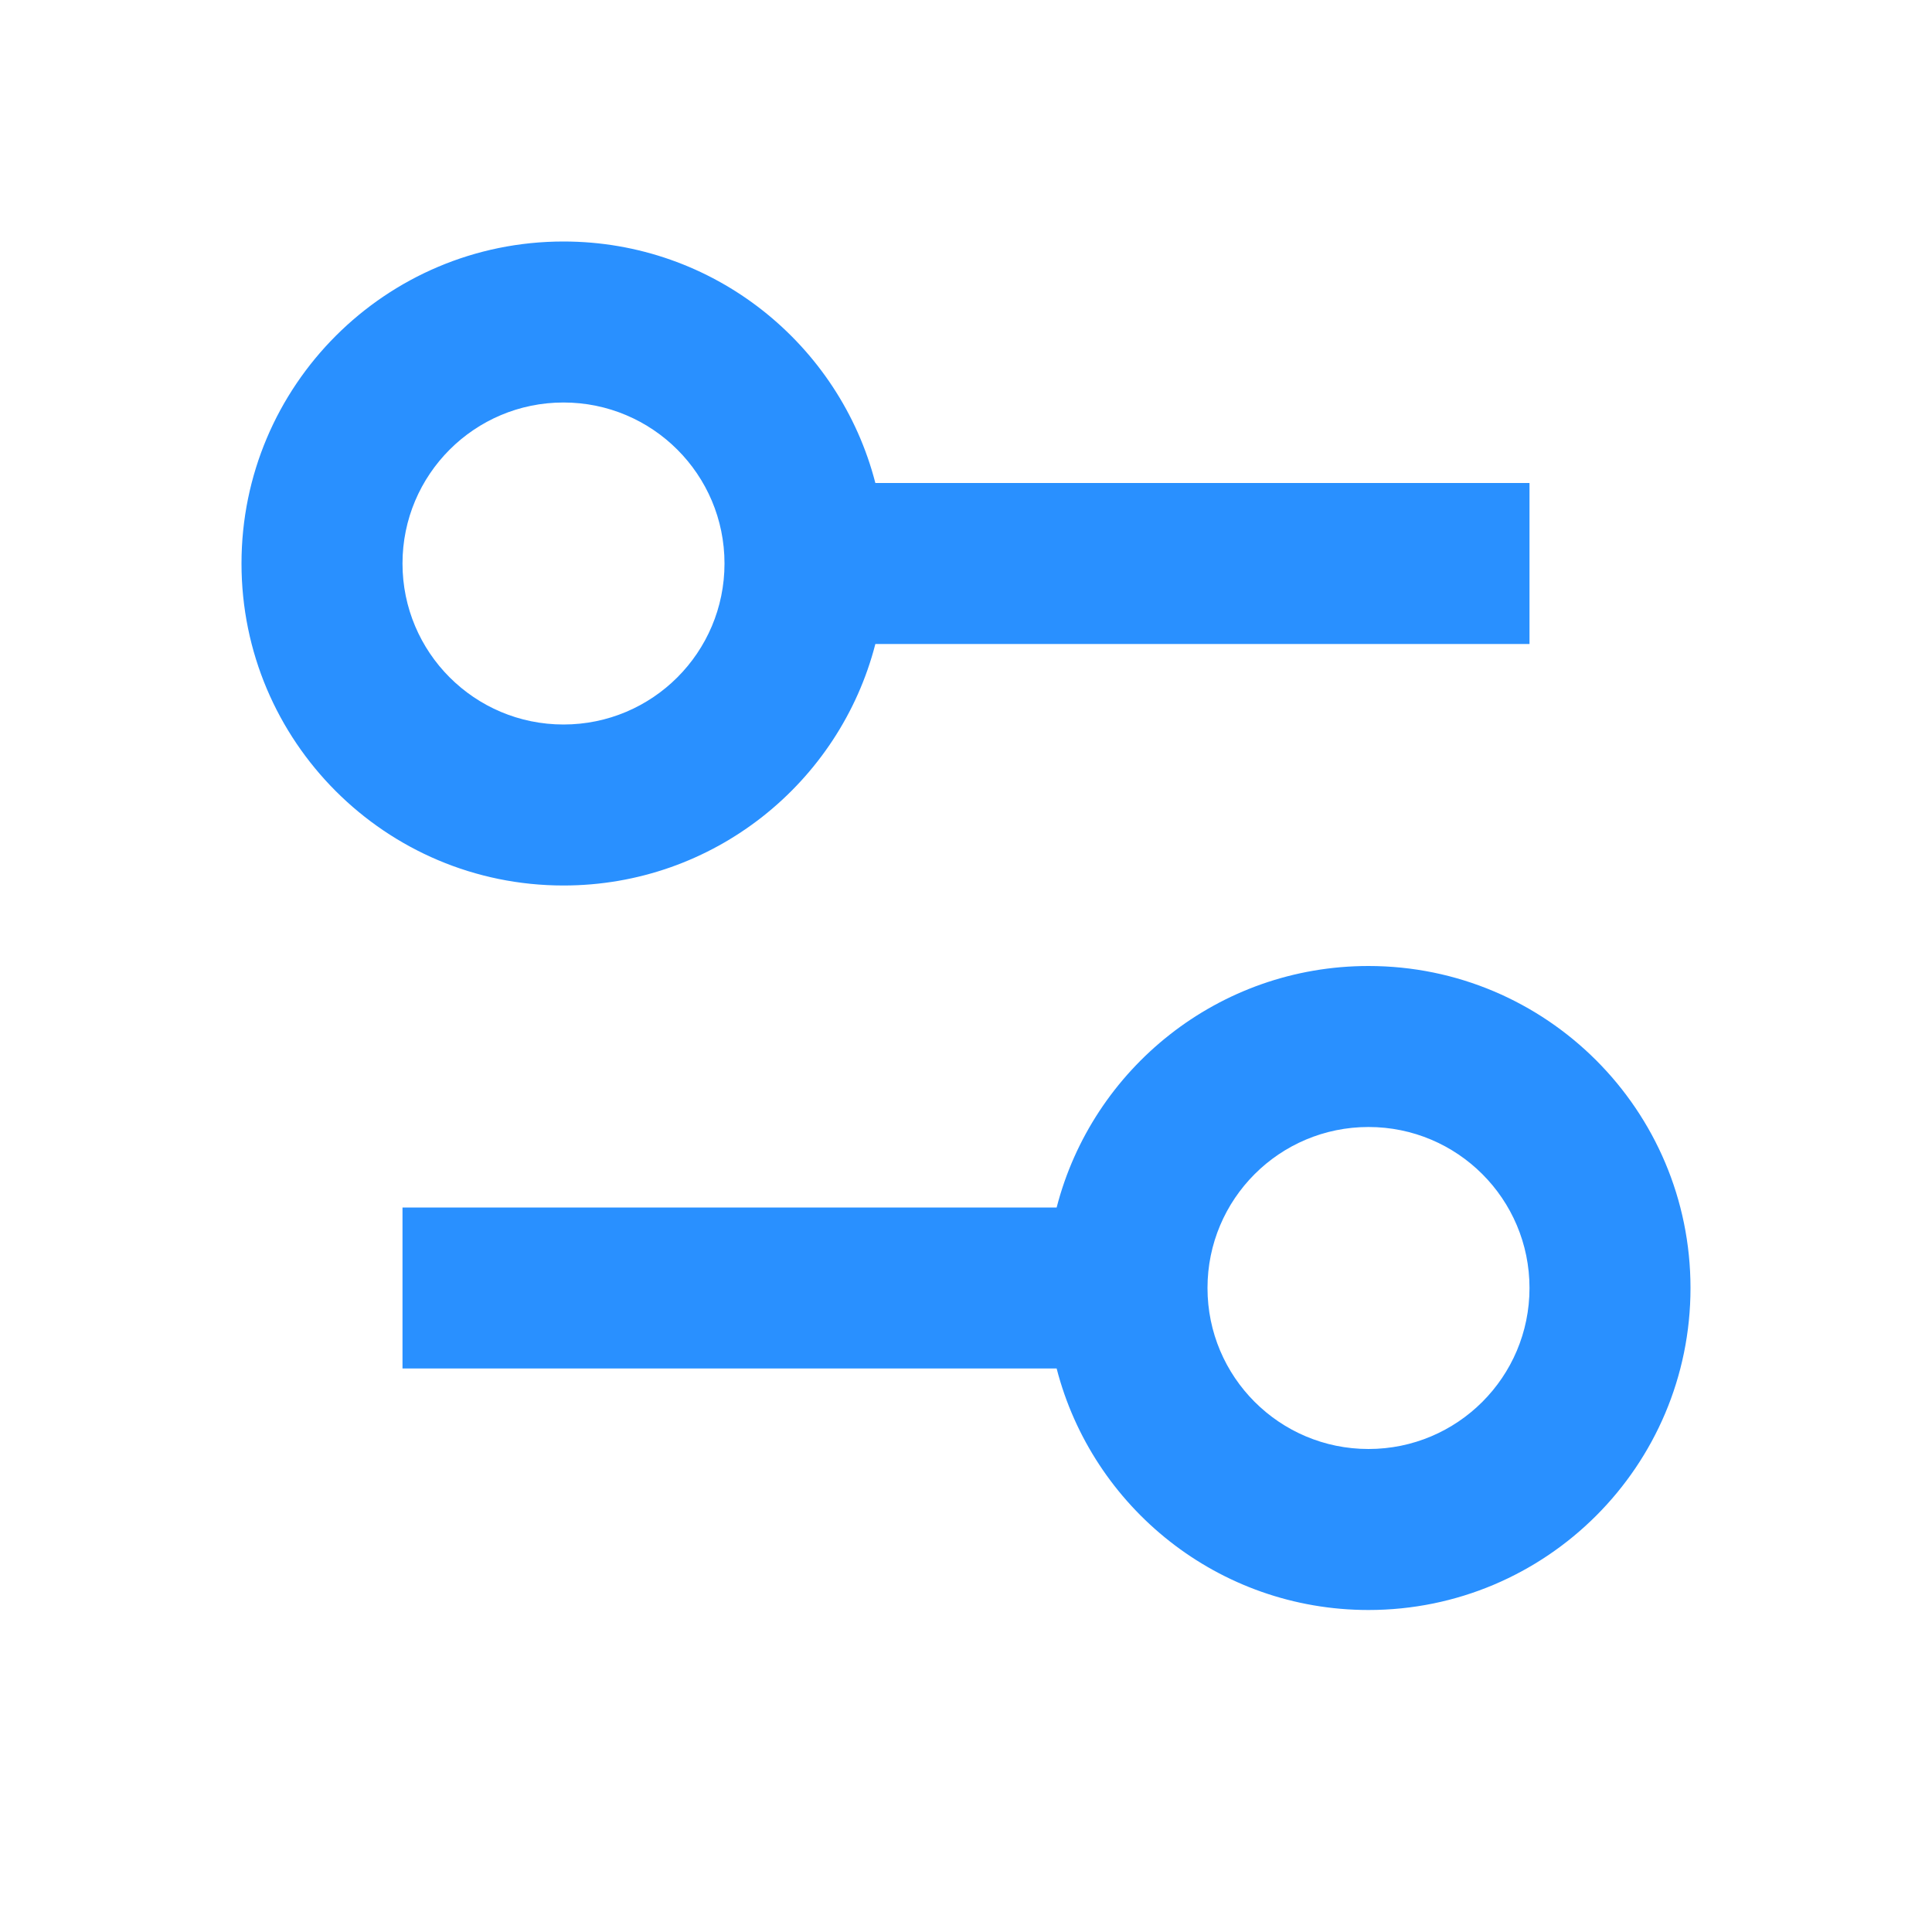
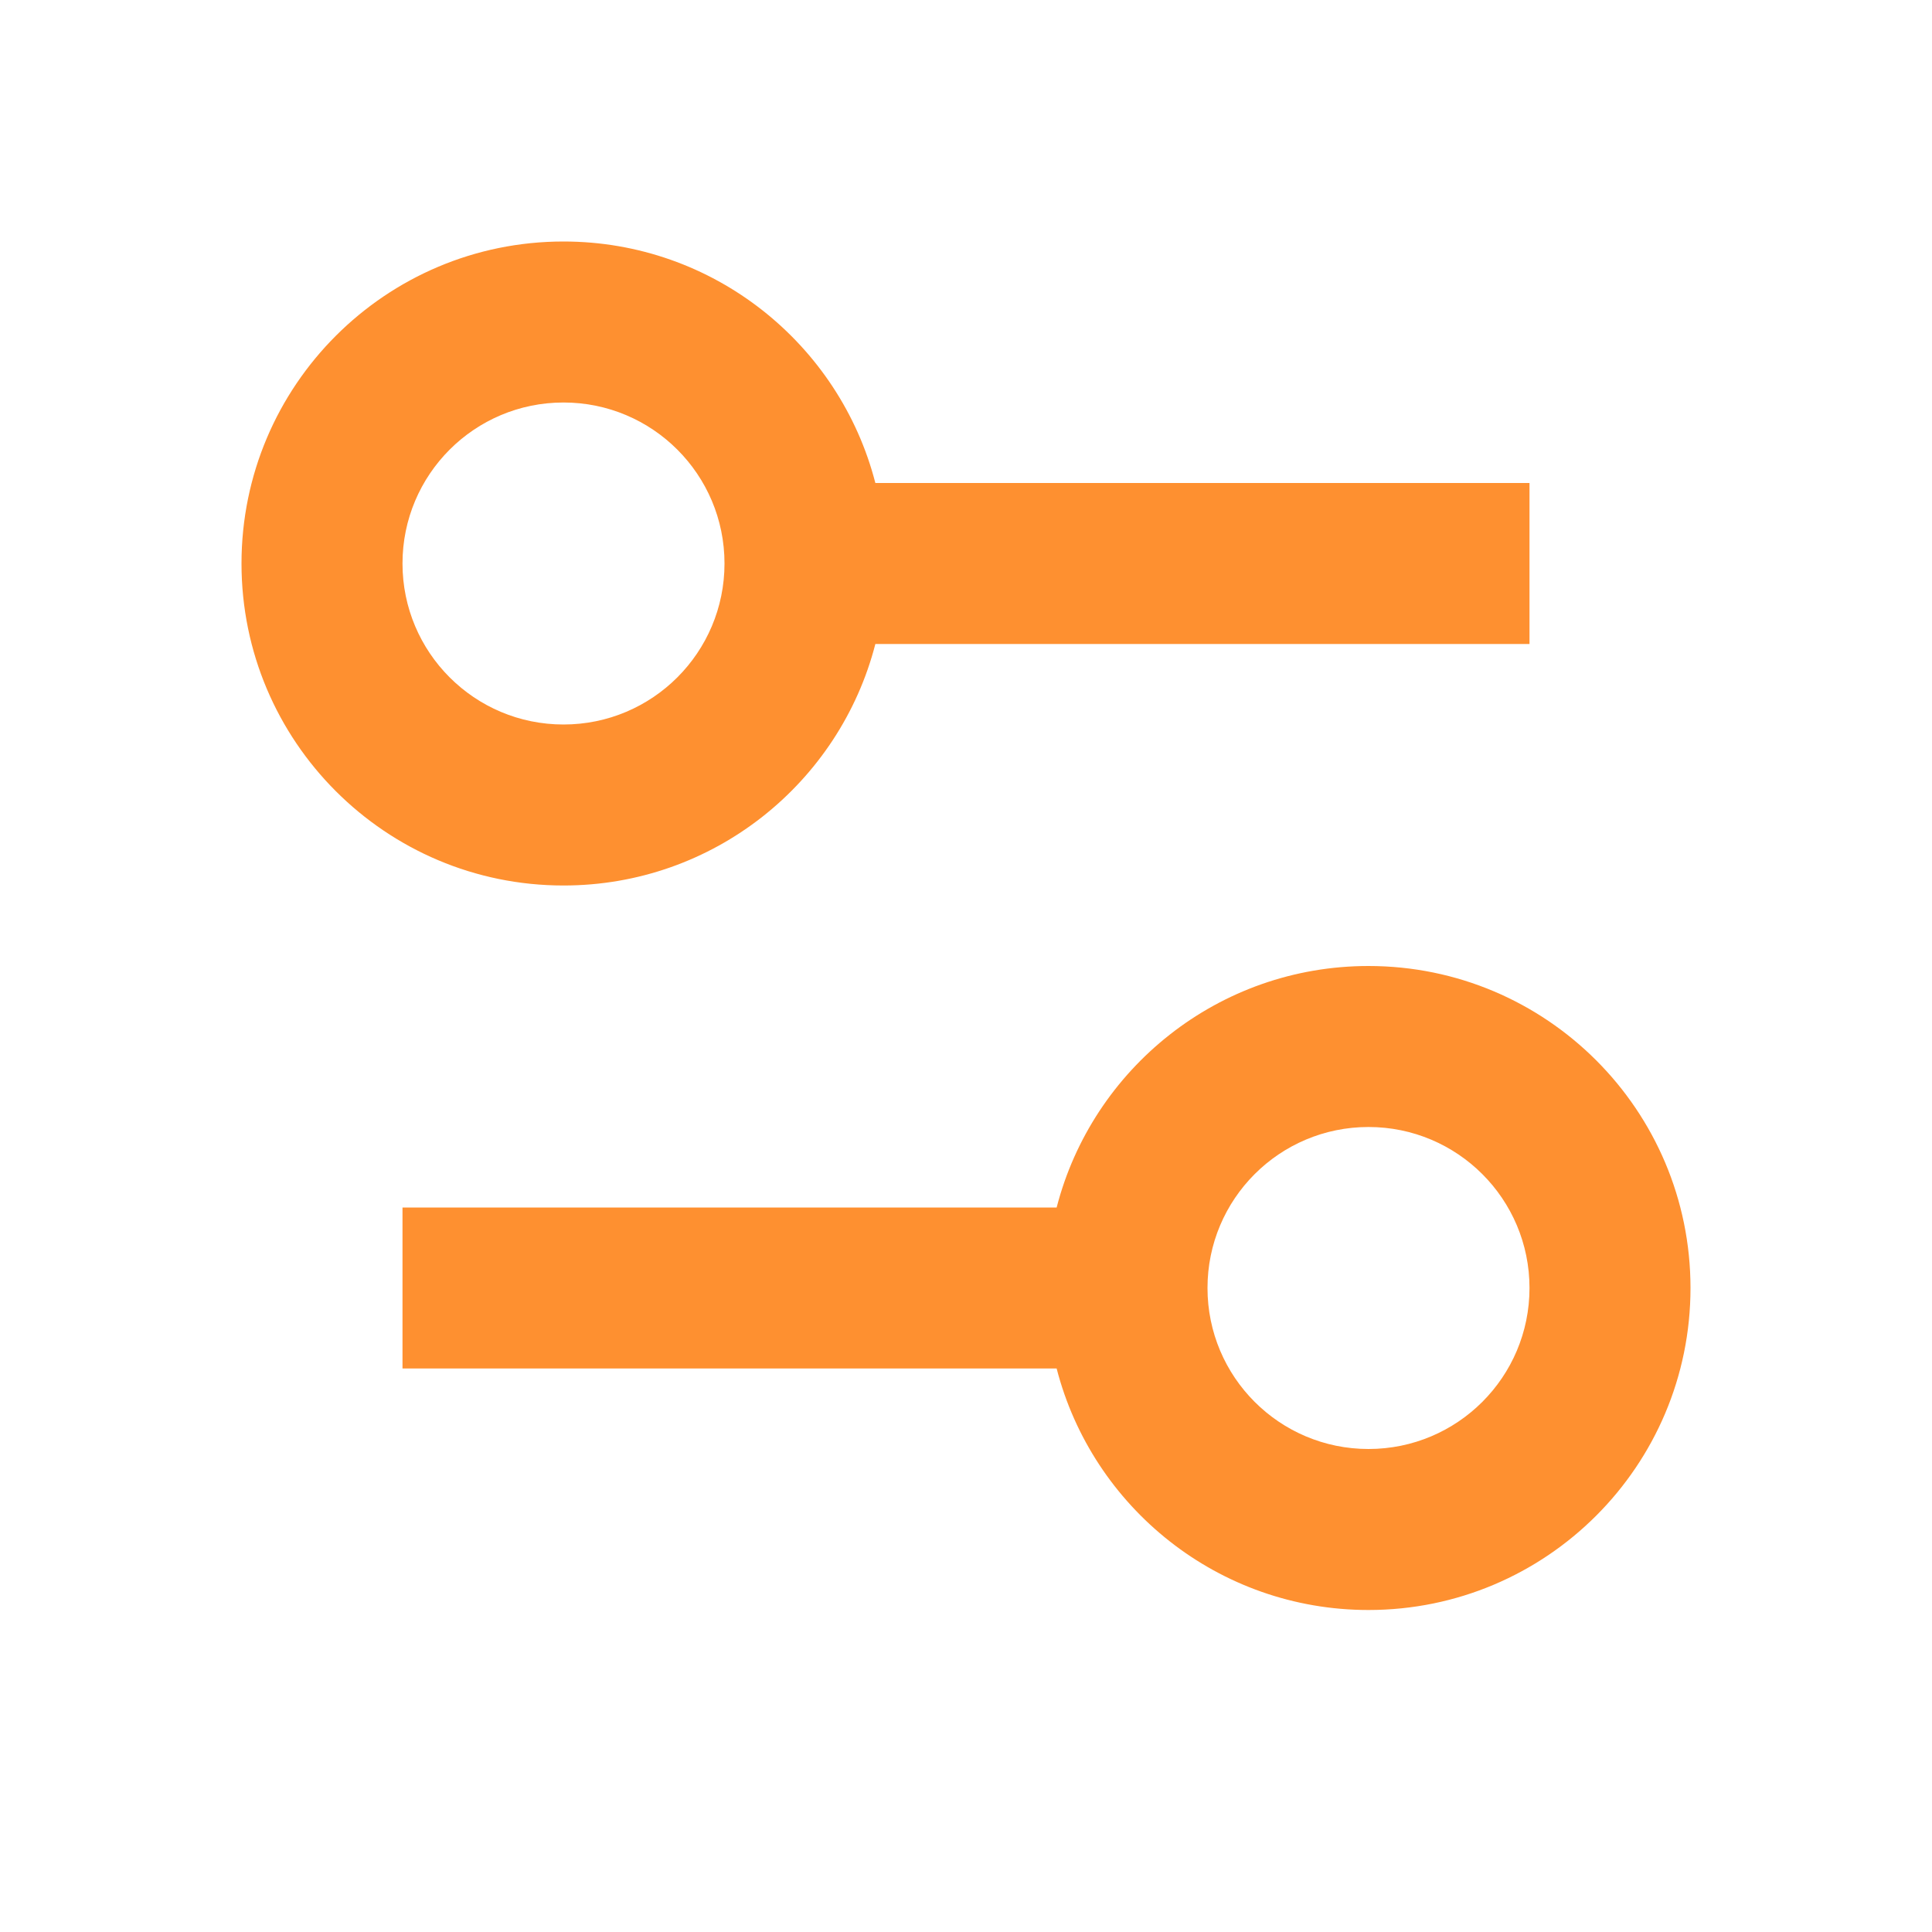
<svg xmlns="http://www.w3.org/2000/svg" width="24" height="24" viewBox="0 0 24 24" fill="none">
-   <path fill-rule="evenodd" clip-rule="evenodd" d="M7 3C8.864 3 10.43 4.275 10.874 6H19V8H10.874C10.43 9.725 8.864 11 7 11C4.791 11 3 9.209 3 7C3 4.791 4.791 3 7 3ZM7 9C8.105 9 9 8.105 9 7C9 5.895 8.105 5 7 5C5.895 5 5 5.895 5 7C5 8.105 5.895 9 7 9Z" fill="#2990ff" />
-   <path fill-rule="evenodd" clip-rule="evenodd" d="M17 20C15.136 20 13.57 18.725 13.126 17H5V15H13.126C13.57 13.275 15.136 12 17 12C19.209 12 21 13.791 21 16C21 18.209 19.209 20 17 20ZM17 18C18.105 18 19 17.105 19 16C19 14.895 18.105 14 17 14C15.895 14 15 14.895 15 16C15 17.105 15.895 18 17 18Z" fill="#2990ff" />
+   <path fill-rule="evenodd" clip-rule="evenodd" d="M7 3C8.864 3 10.43 4.275 10.874 6H19V8H10.874C10.43 9.725 8.864 11 7 11C4.791 11 3 9.209 3 7C3 4.791 4.791 3 7 3ZM7 9C8.105 9 9 8.105 9 7C9 5.895 8.105 5 7 5C5.895 5 5 5.895 5 7C5 8.105 5.895 9 7 9Z" fill="#fe9030" />
+   <path fill-rule="evenodd" clip-rule="evenodd" d="M17 20C15.136 20 13.57 18.725 13.126 17H5V15H13.126C13.57 13.275 15.136 12 17 12C19.209 12 21 13.791 21 16C21 18.209 19.209 20 17 20ZM17 18C18.105 18 19 17.105 19 16C19 14.895 18.105 14 17 14C15.895 14 15 14.895 15 16C15 17.105 15.895 18 17 18Z" fill="#fe9030" />
</svg>
